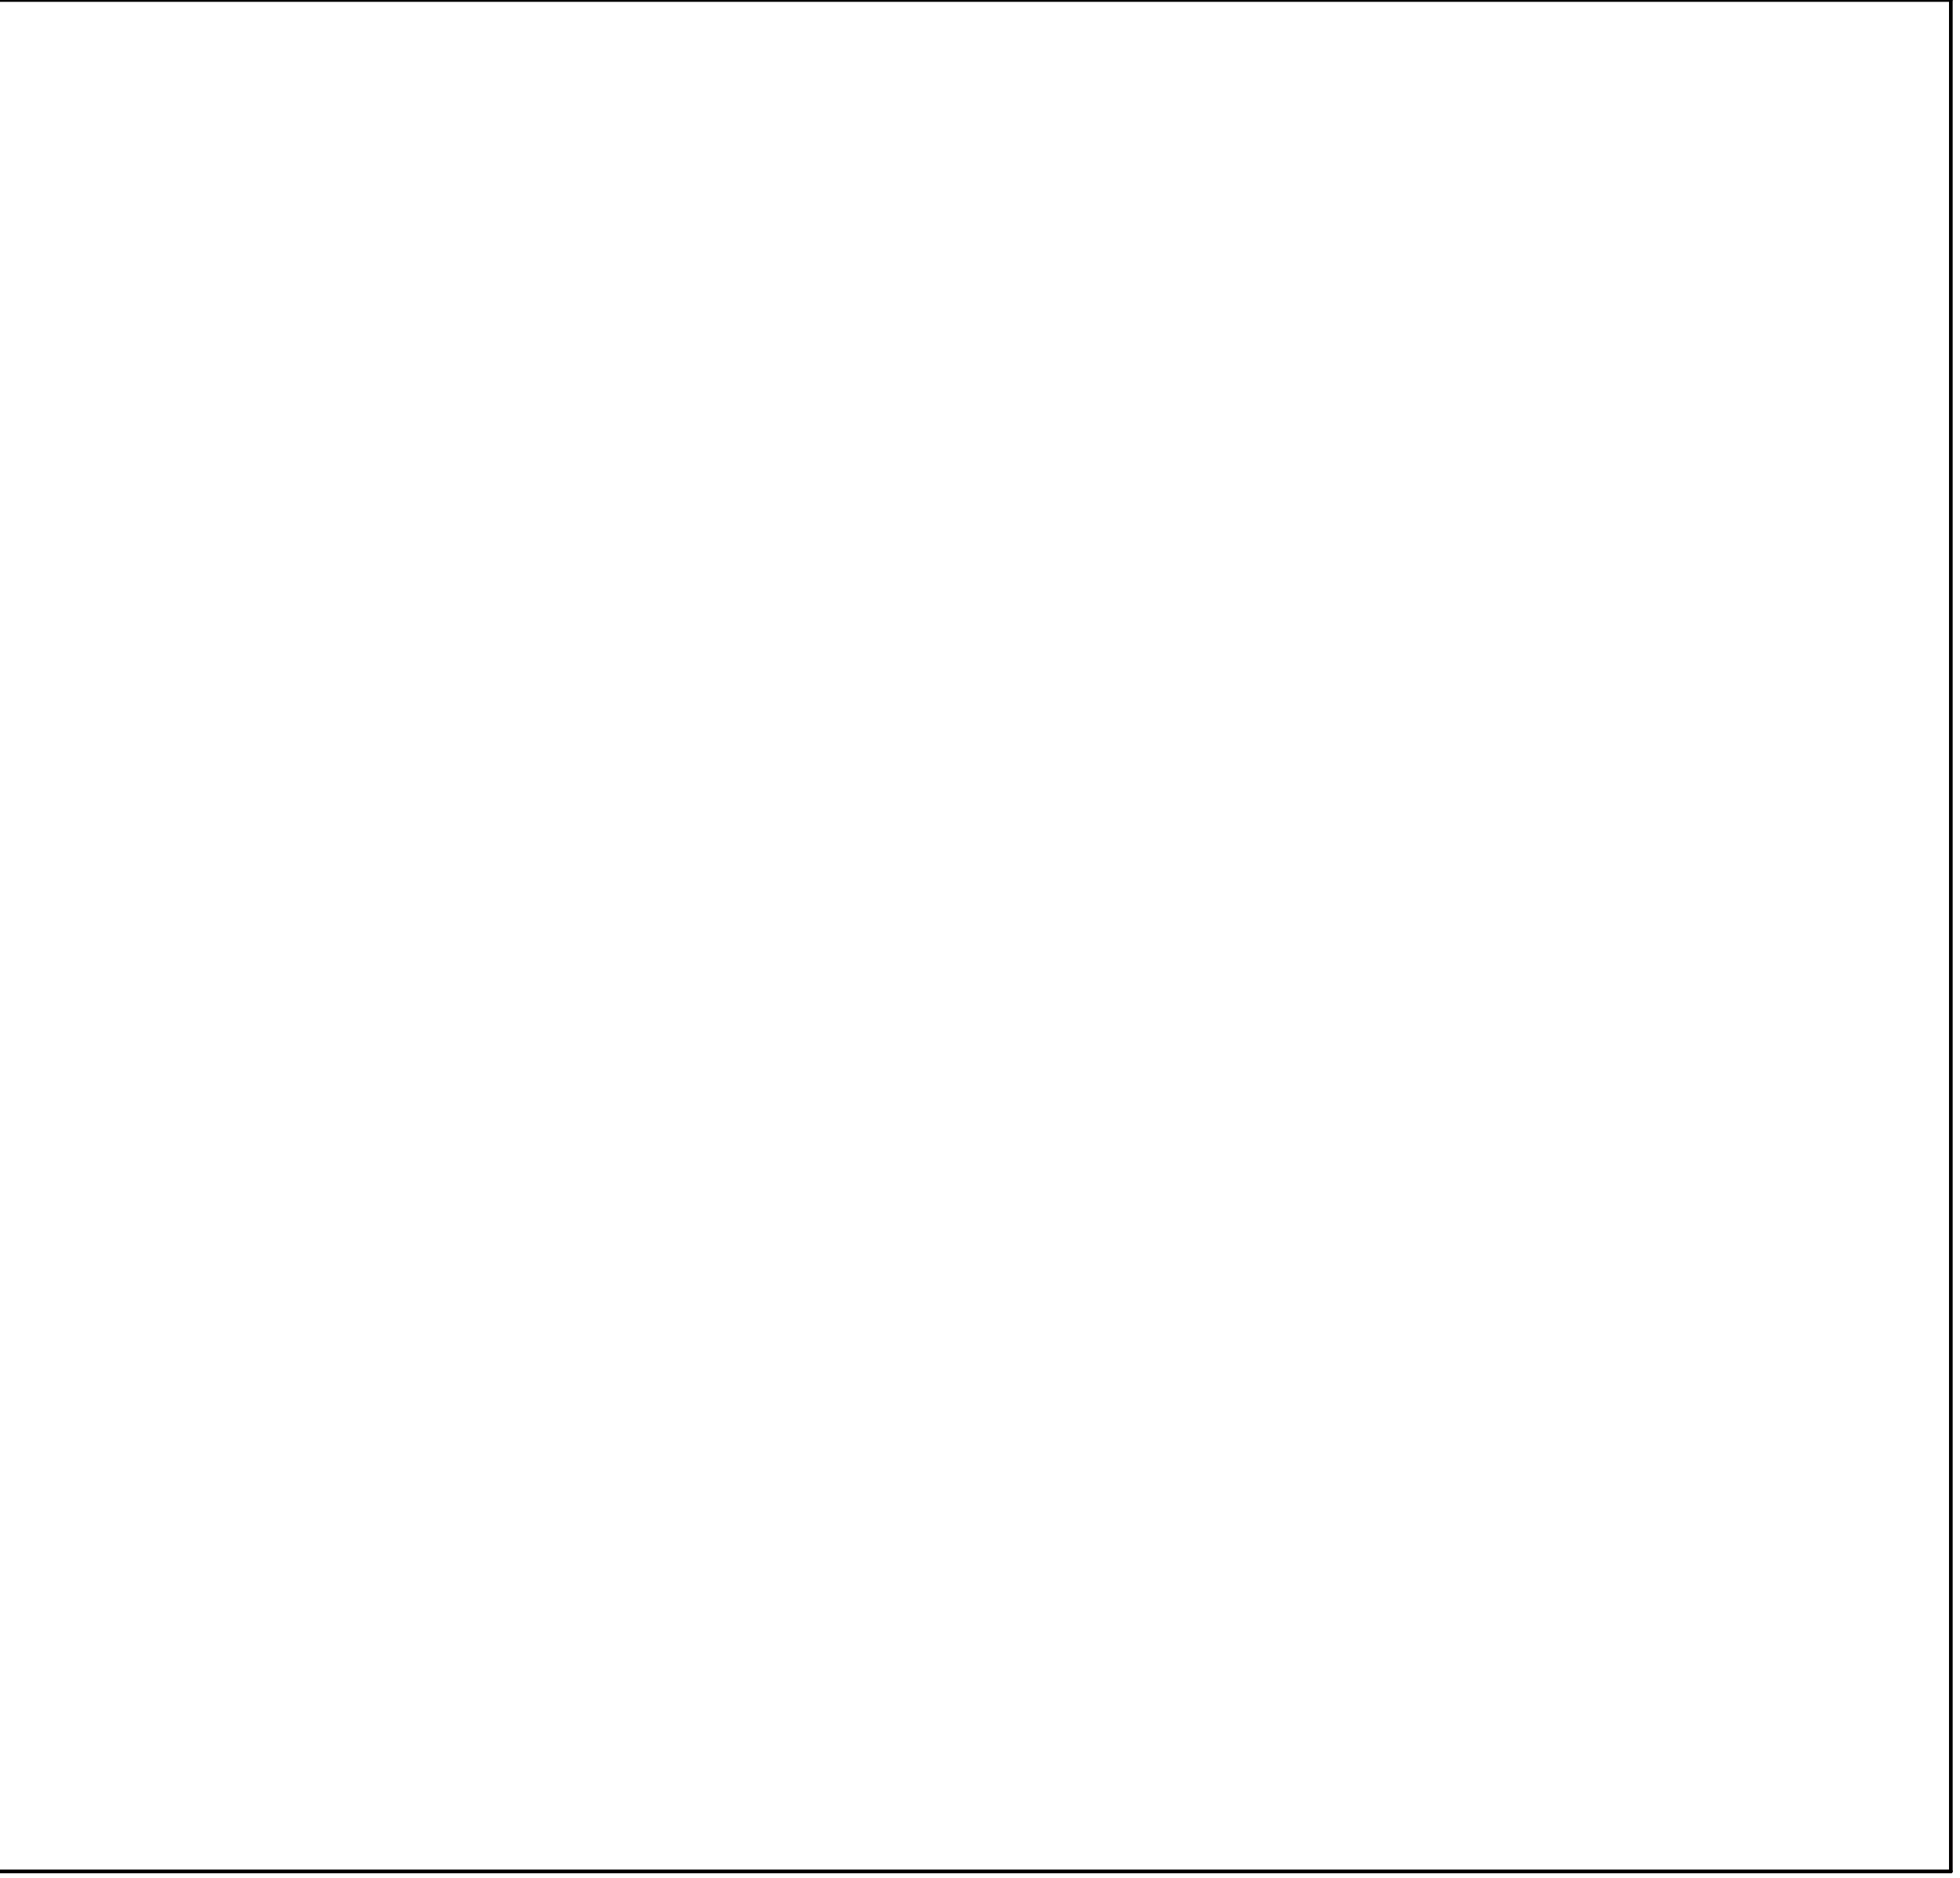
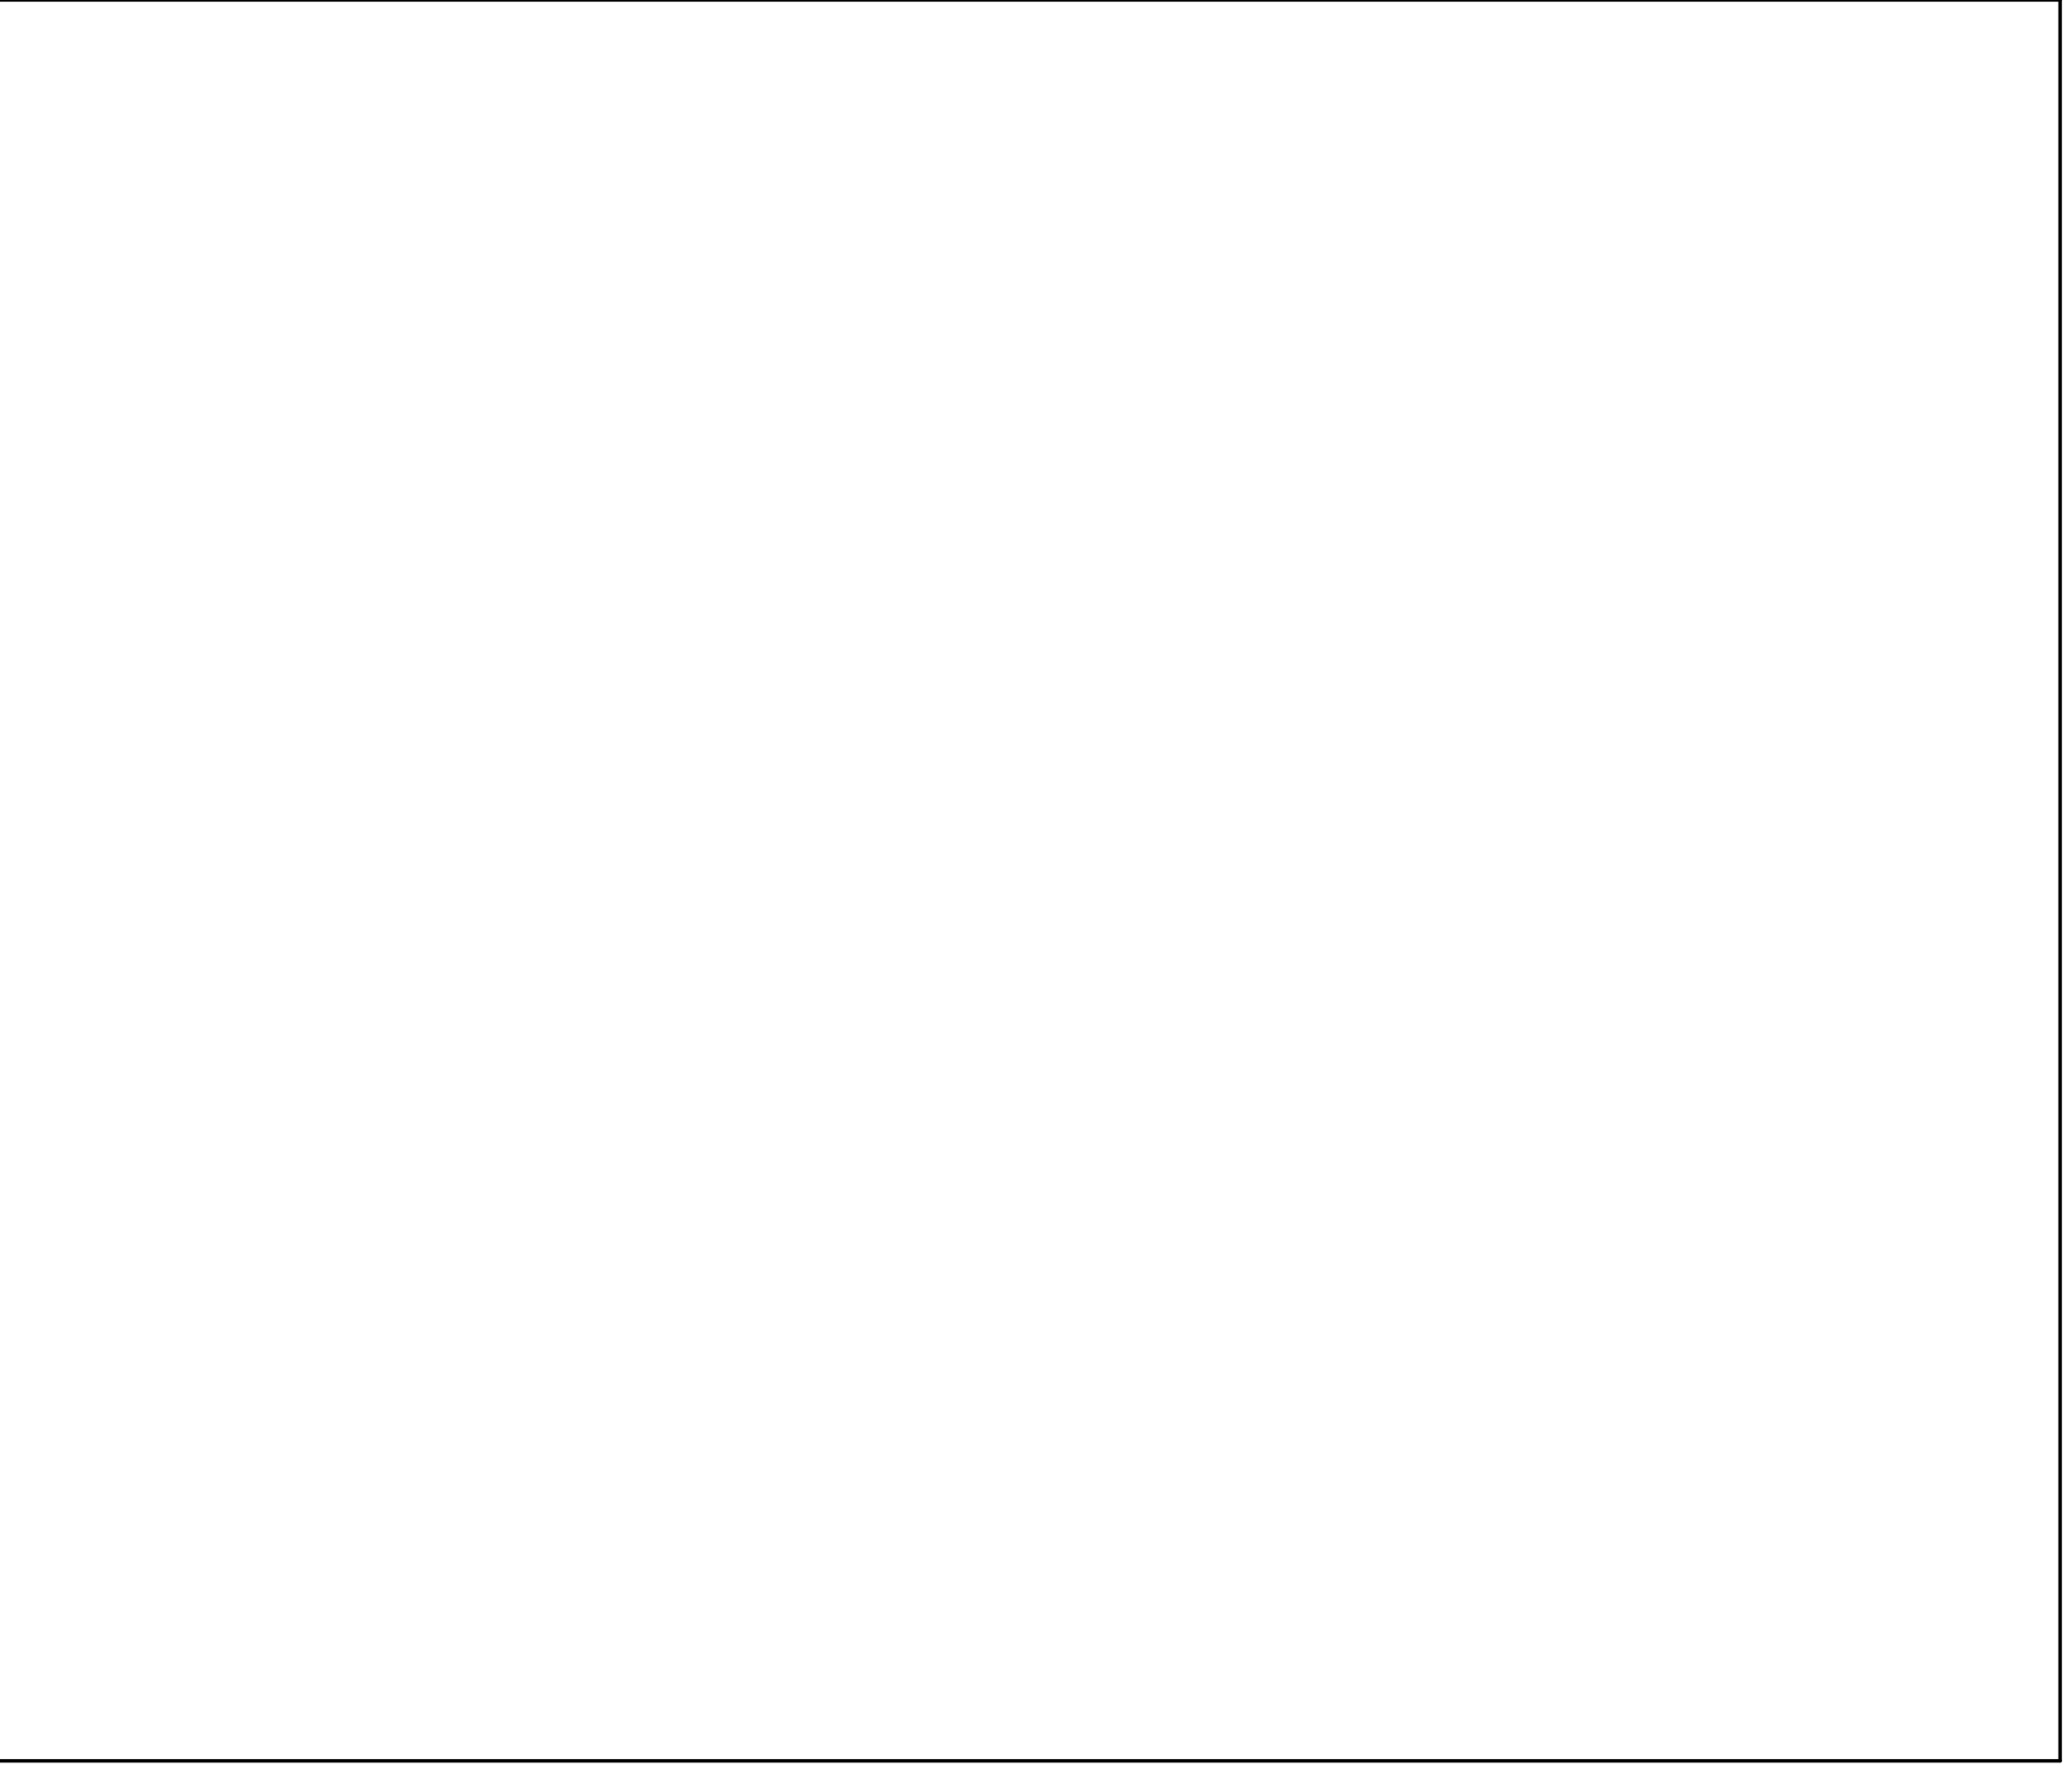
- <svg xmlns="http://www.w3.org/2000/svg" width="189" height="181" text-rendering="auto" shape-rendering="auto">
+ <svg xmlns="http://www.w3.org/2000/svg" width="212" height="181" text-rendering="auto" shape-rendering="auto">
  <defs />
-   <line x1="0" y1="0" x2="53279" y2="0" style="stroke-width: 100.0;stroke: rgb(0,0,0);stroke-opacity: 1.0;stroke-linecap: round;stroke-linejoin: round;" transform="matrix(0.003543307,0,0,0.003543307,-0.669685,0)" />
-   <line x1="53280" y1="0" x2="53280" y2="50919" style="stroke-width: 100.0;stroke: rgb(0,0,0);stroke-opacity: 1.0;stroke-linecap: round;stroke-linejoin: round;" transform="matrix(0.003543307,0,0,0.003543307,-0.669685,0)" />
-   <line x1="53280" y1="50920" x2="1" y2="50920" style="stroke-width: 100.0;stroke: rgb(0,0,0);stroke-opacity: 1.0;stroke-linecap: round;stroke-linejoin: round;" transform="matrix(0.003543307,0,0,0.003543307,-0.669685,0)" />
-   <line x1="0" y1="50920" x2="0" y2="1" style="stroke-width: 100.0;stroke: rgb(0,0,0);stroke-opacity: 1.0;stroke-linecap: round;stroke-linejoin: round;" transform="matrix(0.003543307,0,0,0.003543307,-0.669685,0)" />
+   <line x1="0" y1="0" x2="59699" y2="0" style="stroke-width: 100.0;stroke: rgb(0,0,0);stroke-opacity: 1.0;stroke-linecap: round;stroke-linejoin: round;" transform="matrix(0.003543307,0,0,0.003543307,-0.7511811,0)" />
+   <line x1="59700" y1="0" x2="59700" y2="50859" style="stroke-width: 100.0;stroke: rgb(0,0,0);stroke-opacity: 1.0;stroke-linecap: round;stroke-linejoin: round;" transform="matrix(0.003543307,0,0,0.003543307,-0.7511811,0)" />
+   <line x1="59700" y1="50860" x2="1" y2="50860" style="stroke-width: 100.0;stroke: rgb(0,0,0);stroke-opacity: 1.0;stroke-linecap: round;stroke-linejoin: round;" transform="matrix(0.003543307,0,0,0.003543307,-0.7511811,0)" />
+   <line x1="0" y1="50860" x2="0" y2="1" style="stroke-width: 100.0;stroke: rgb(0,0,0);stroke-opacity: 1.0;stroke-linecap: round;stroke-linejoin: round;" transform="matrix(0.003543307,0,0,0.003543307,-0.7511811,0)" />
</svg>
